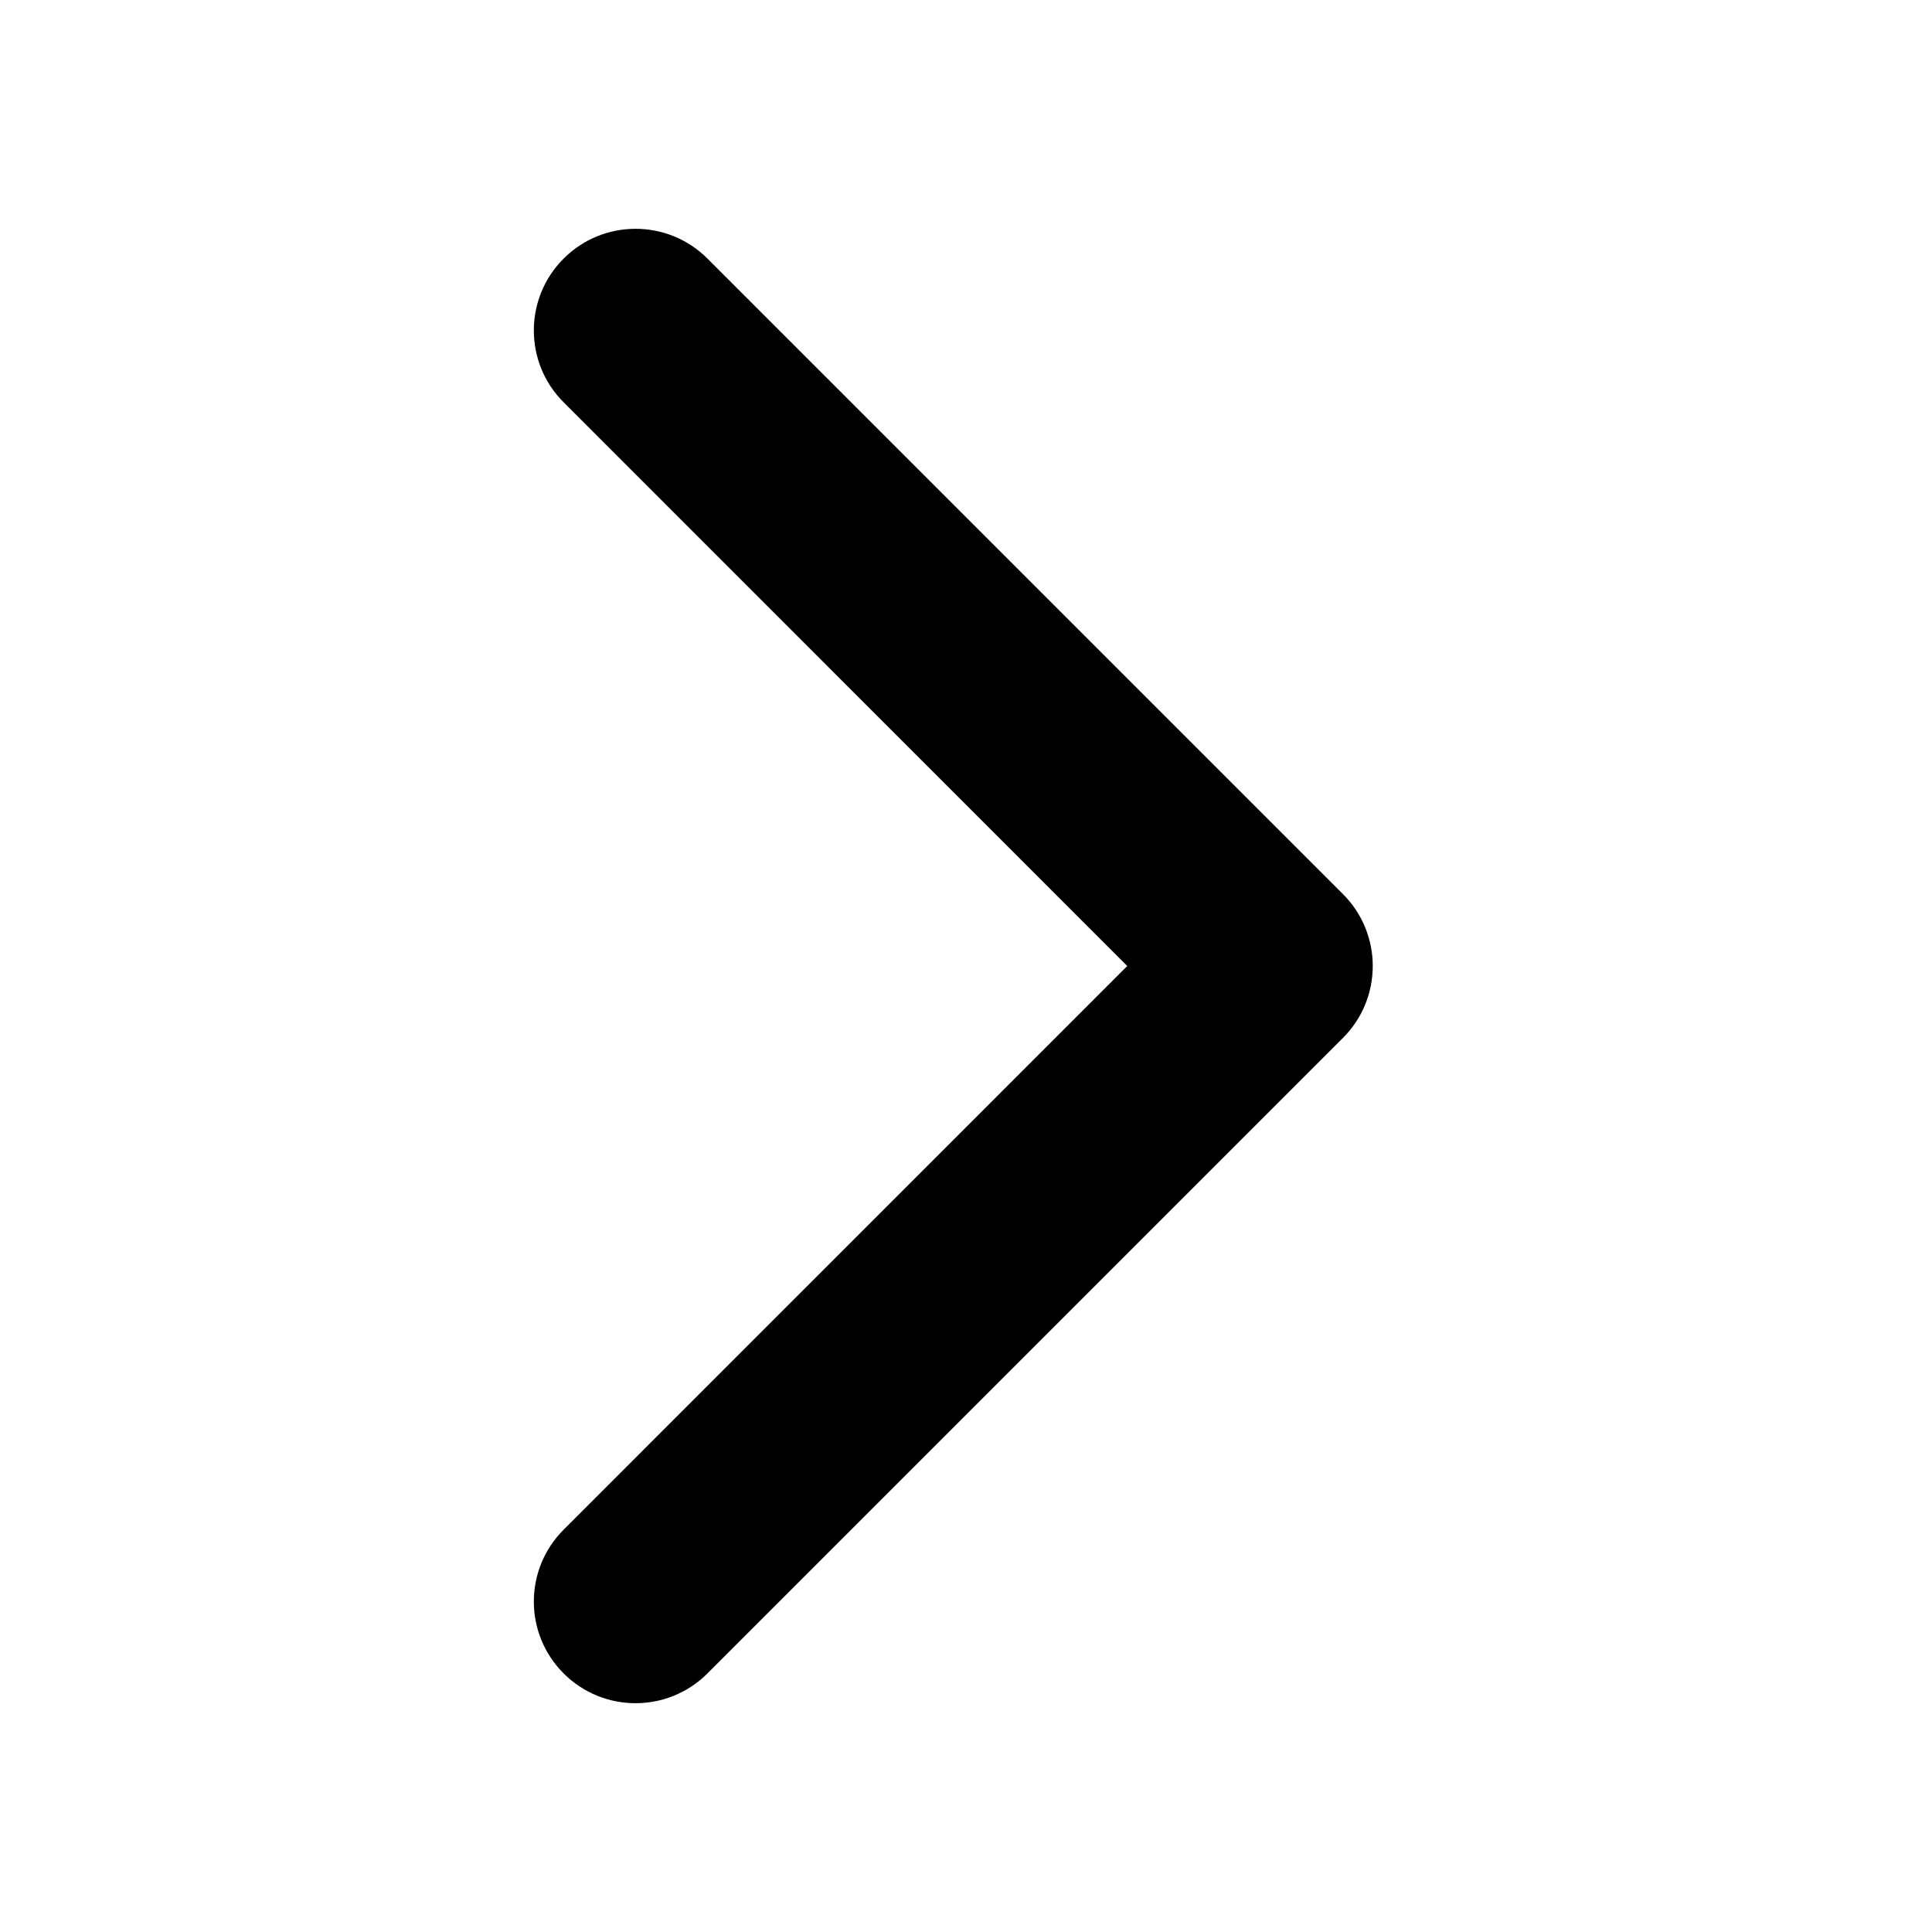
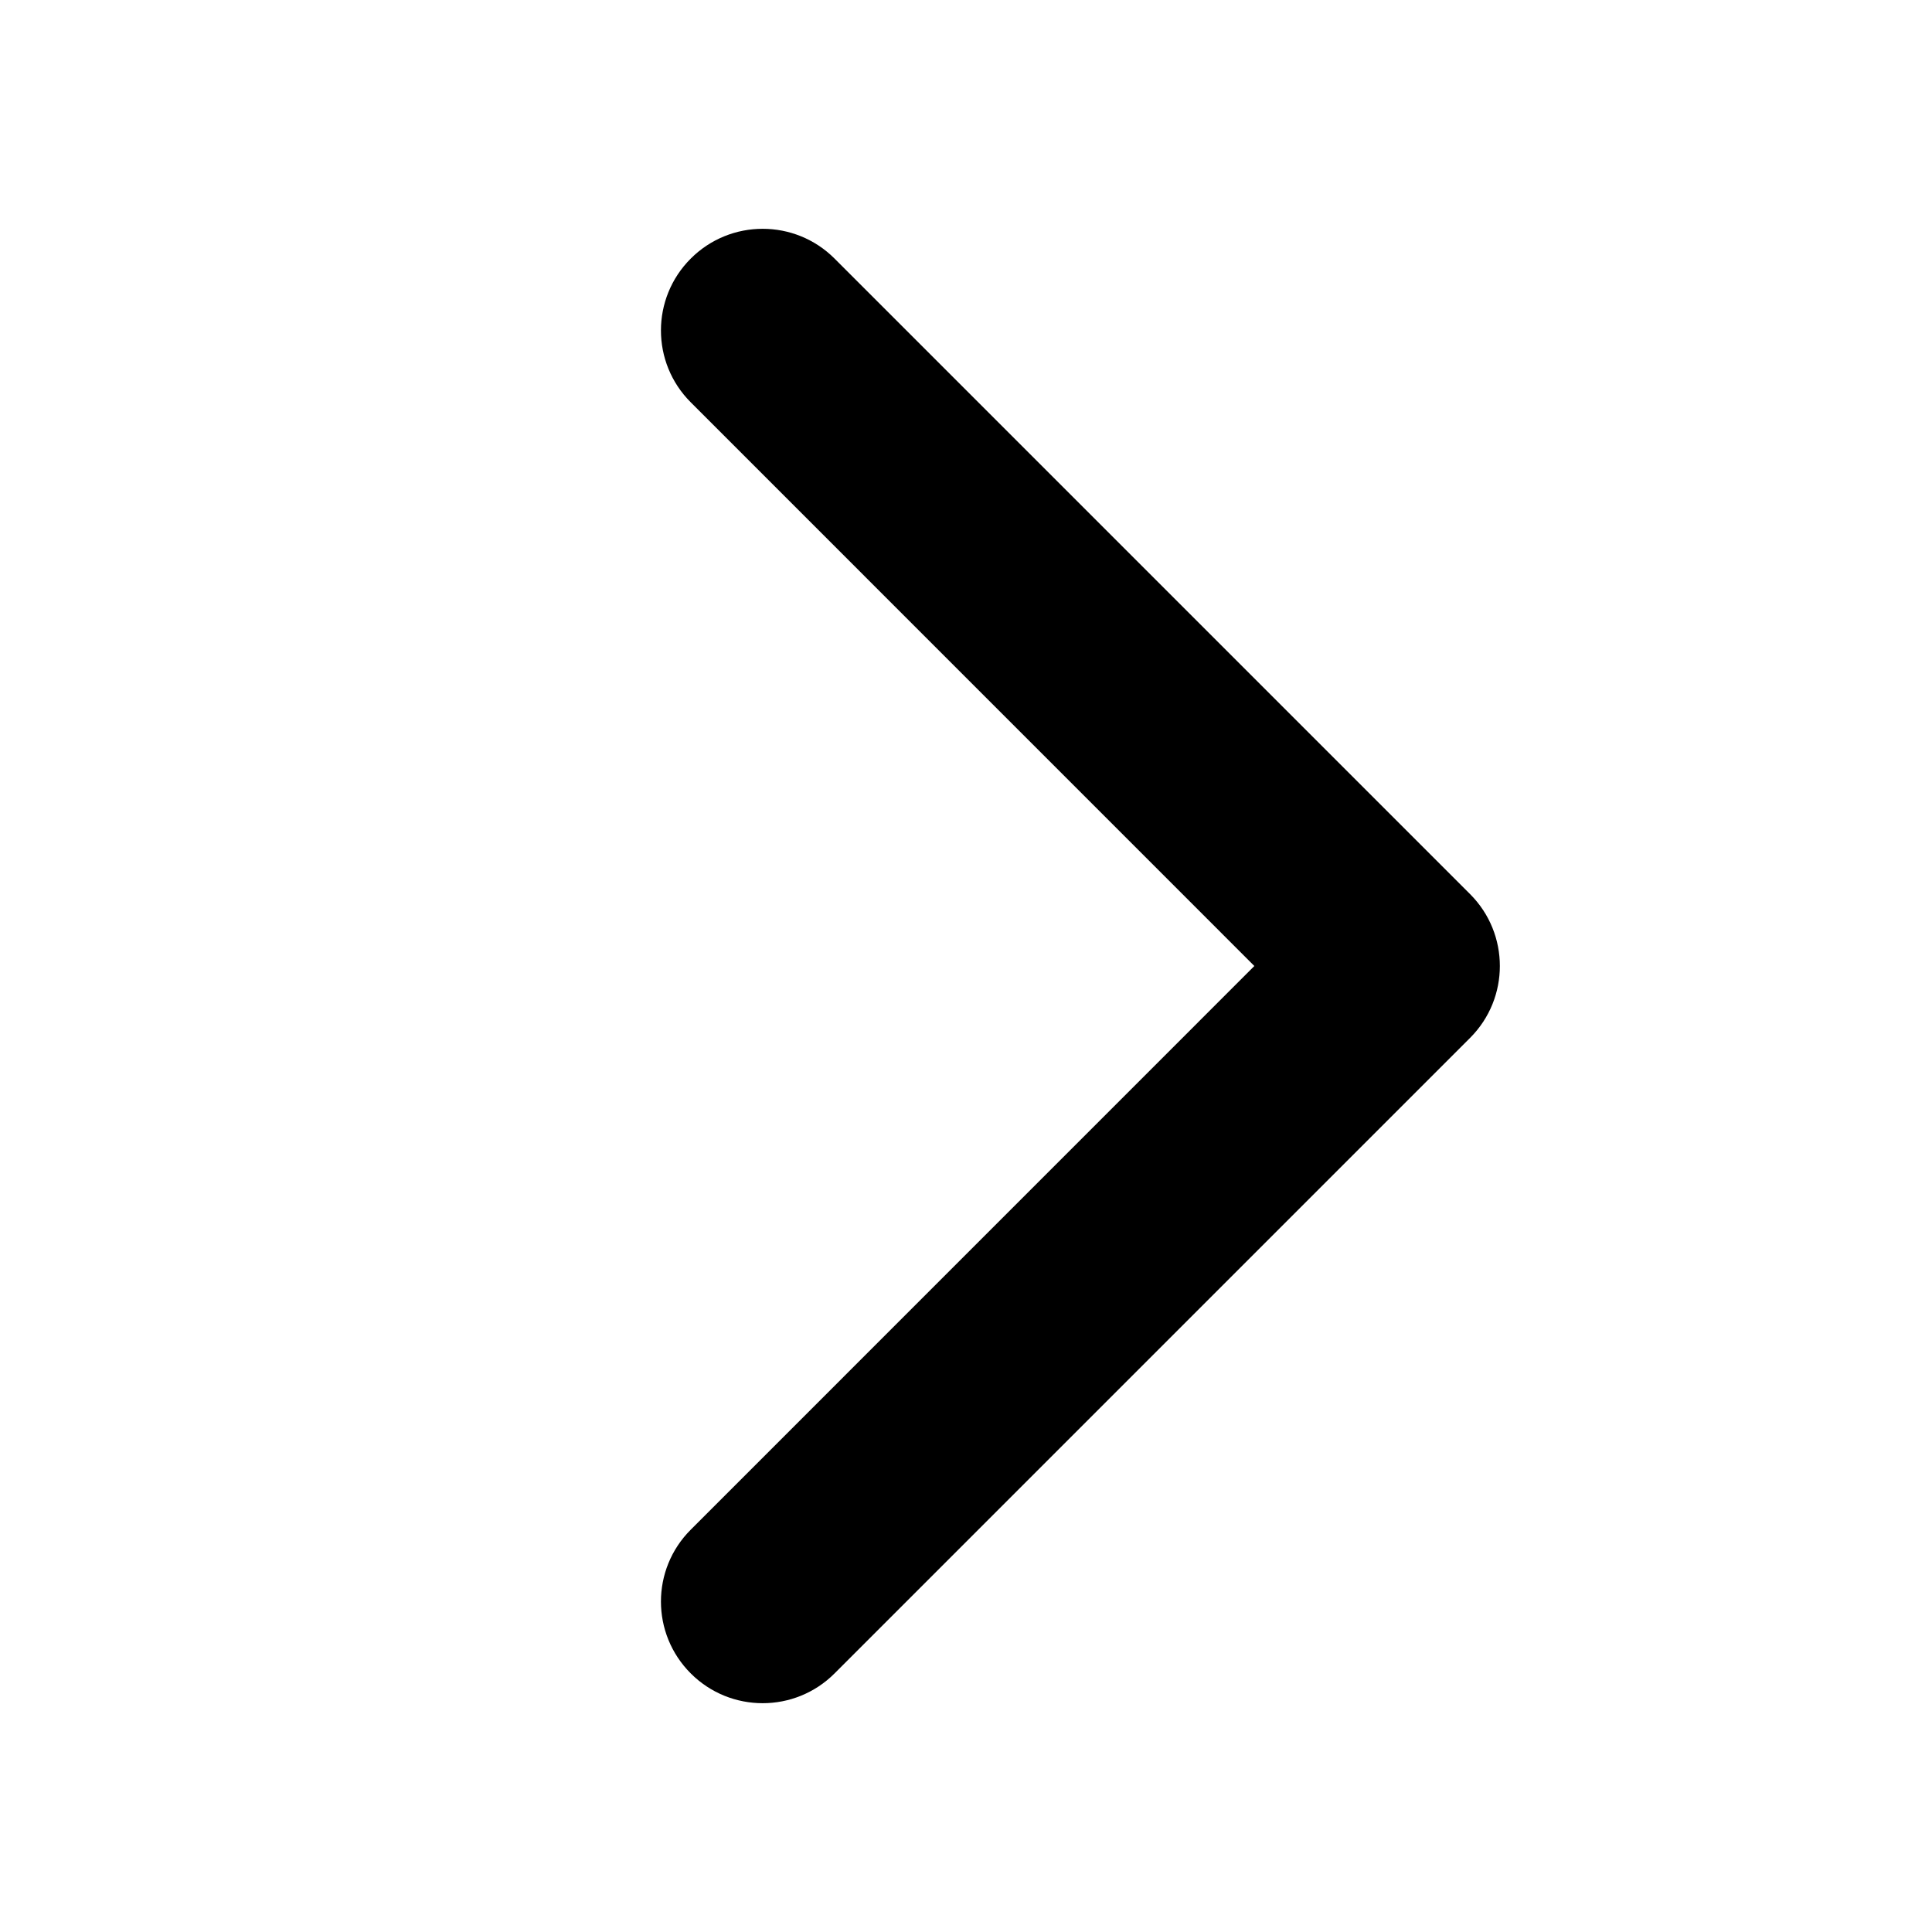
<svg xmlns="http://www.w3.org/2000/svg" viewBox="0 0 24 24">
-   <path d="M7.002 3.212C7.495 2.719 8.295 2.719 8.788 3.212L16.683 11.107C17.176 11.6 17.176 12.4 16.683 12.893L8.788 20.788C8.295 21.281 7.495 21.281 7.002 20.788C6.508 20.295 6.508 19.495 7.002 19.002L14.003 12L7.002 4.998C6.508 4.505 6.508 3.705 7.002 3.212Z" />
+   <path d="M8.581 3.212C9.074 2.719 9.874 2.719 10.367 3.212L18.262 11.107C18.755 11.6 18.755 12.4 18.262 12.893L10.367 20.788C9.874 21.281 9.074 21.281 8.581 20.788C8.087 20.295 8.087 19.495 8.581 19.002L15.582 12L8.581 4.998C8.087 4.505 8.087 3.705 8.581 3.212Z" />
</svg>
